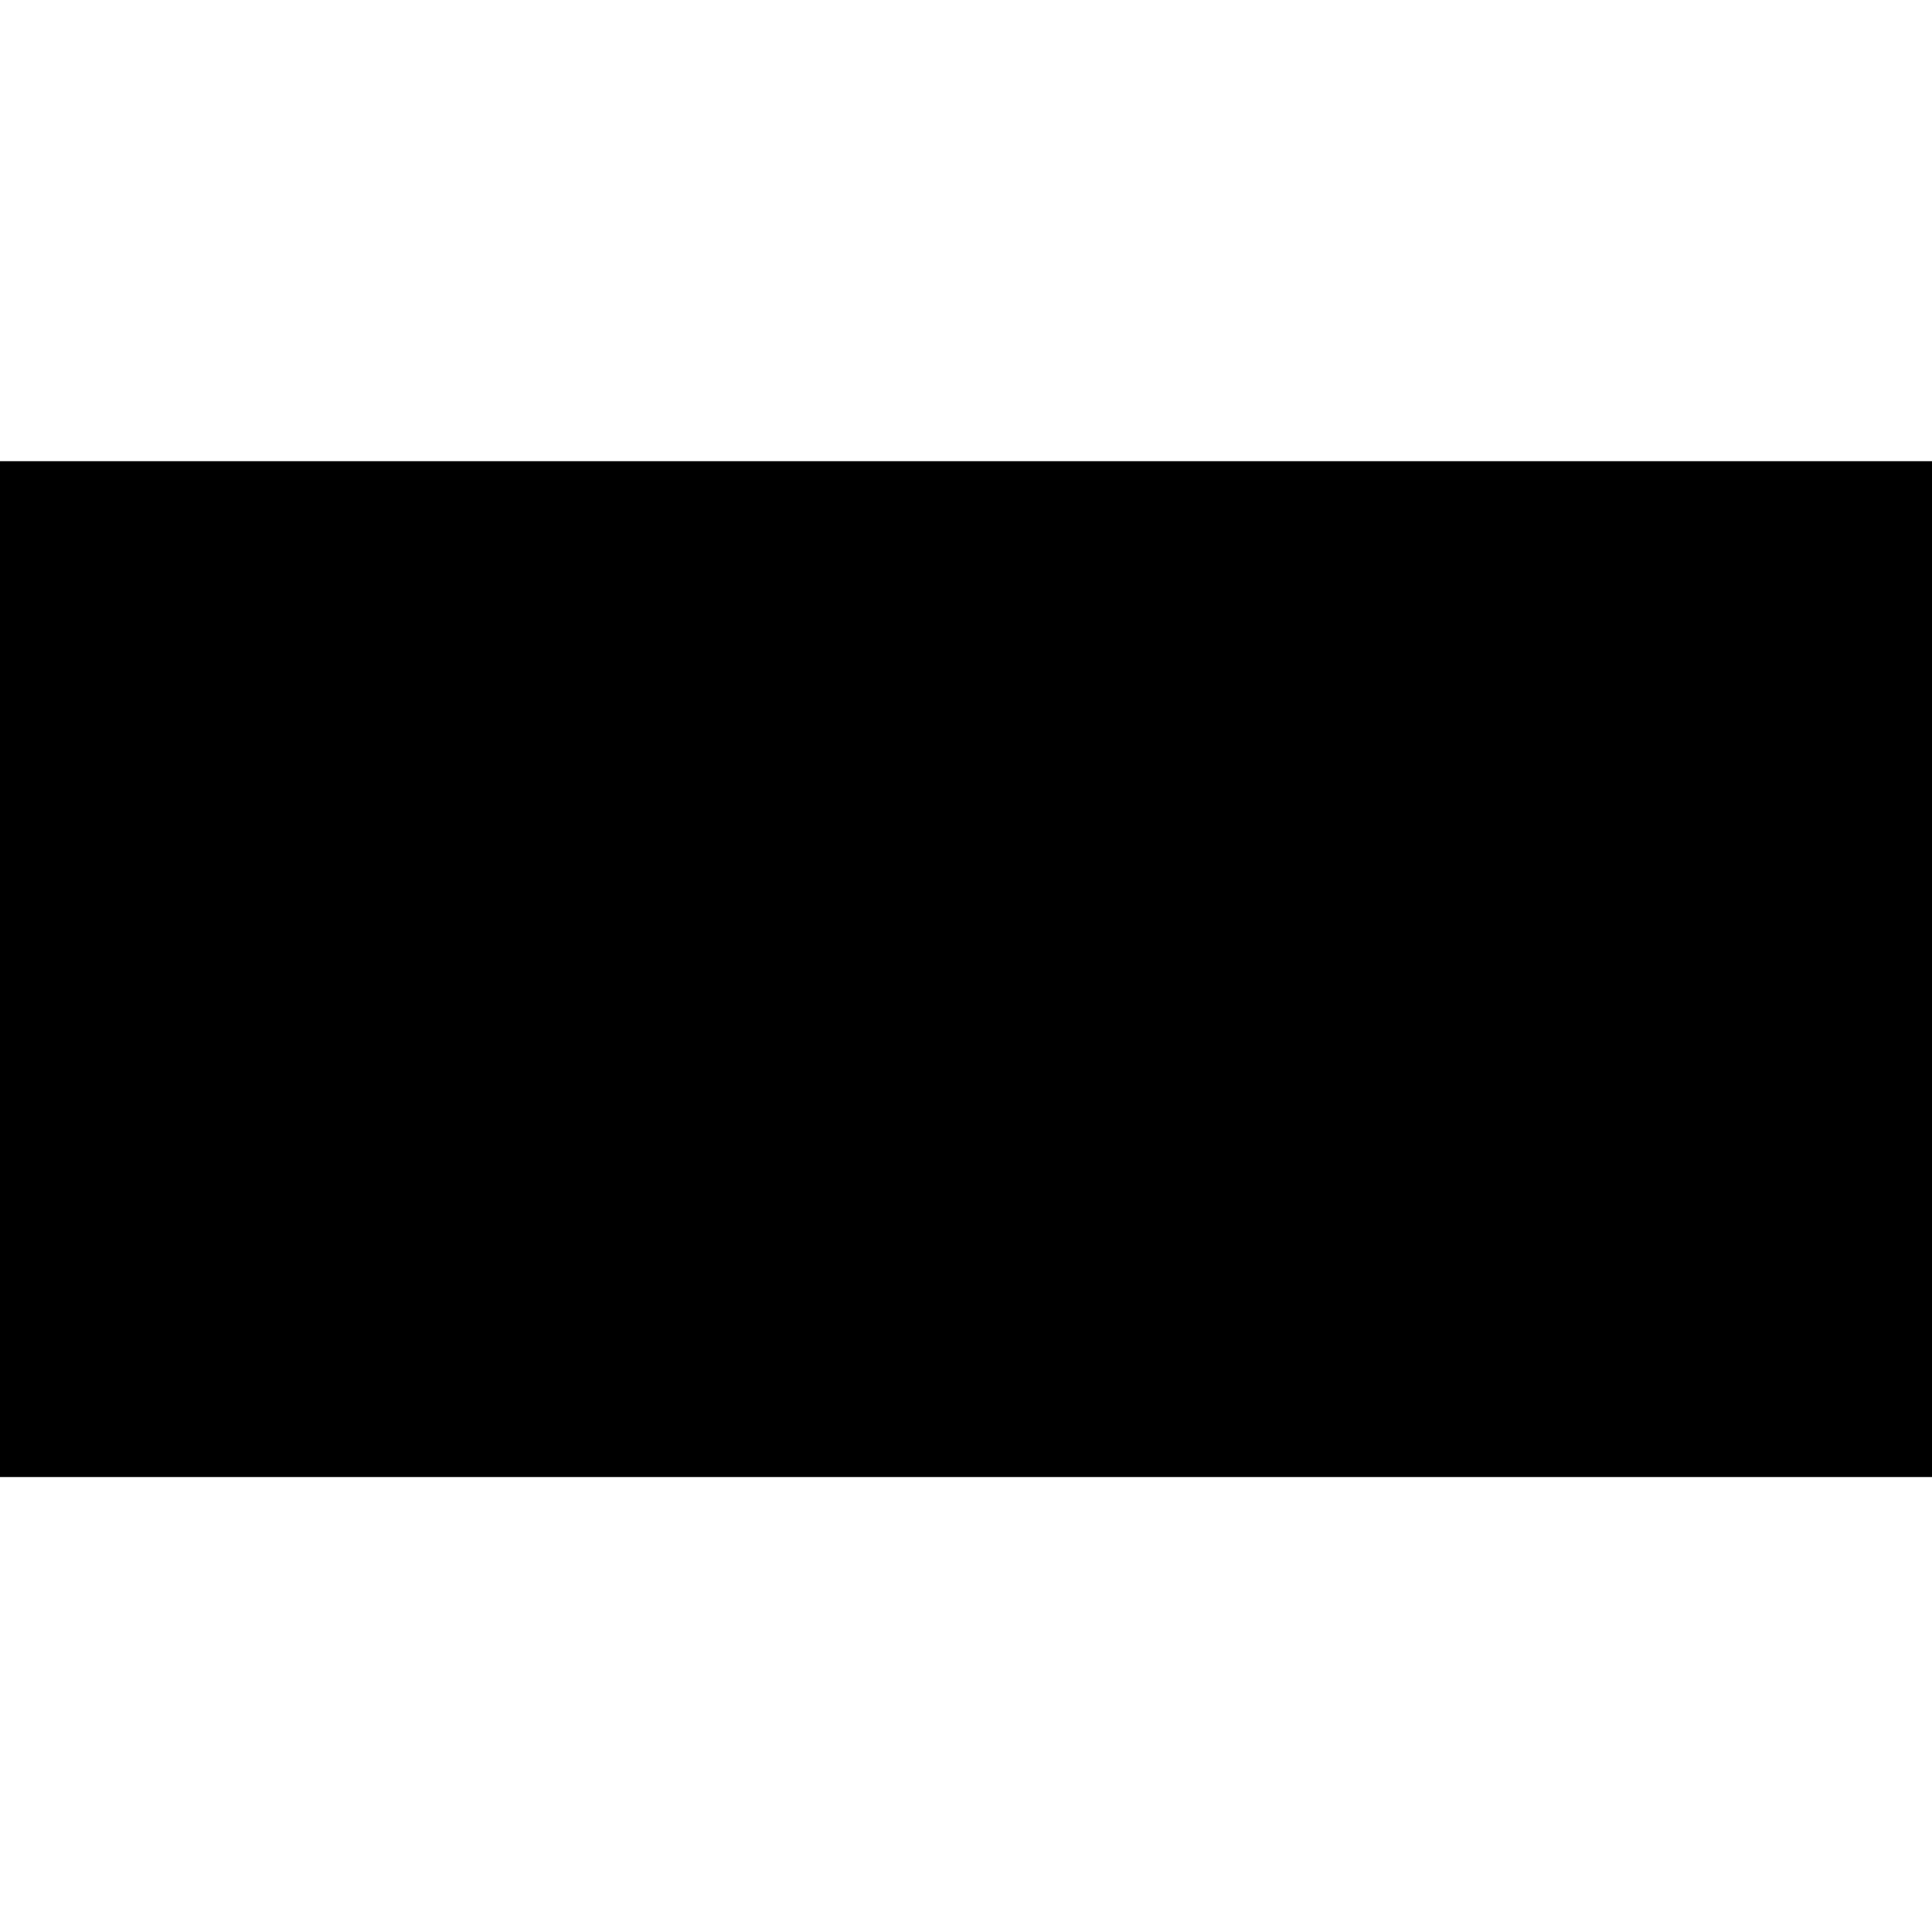
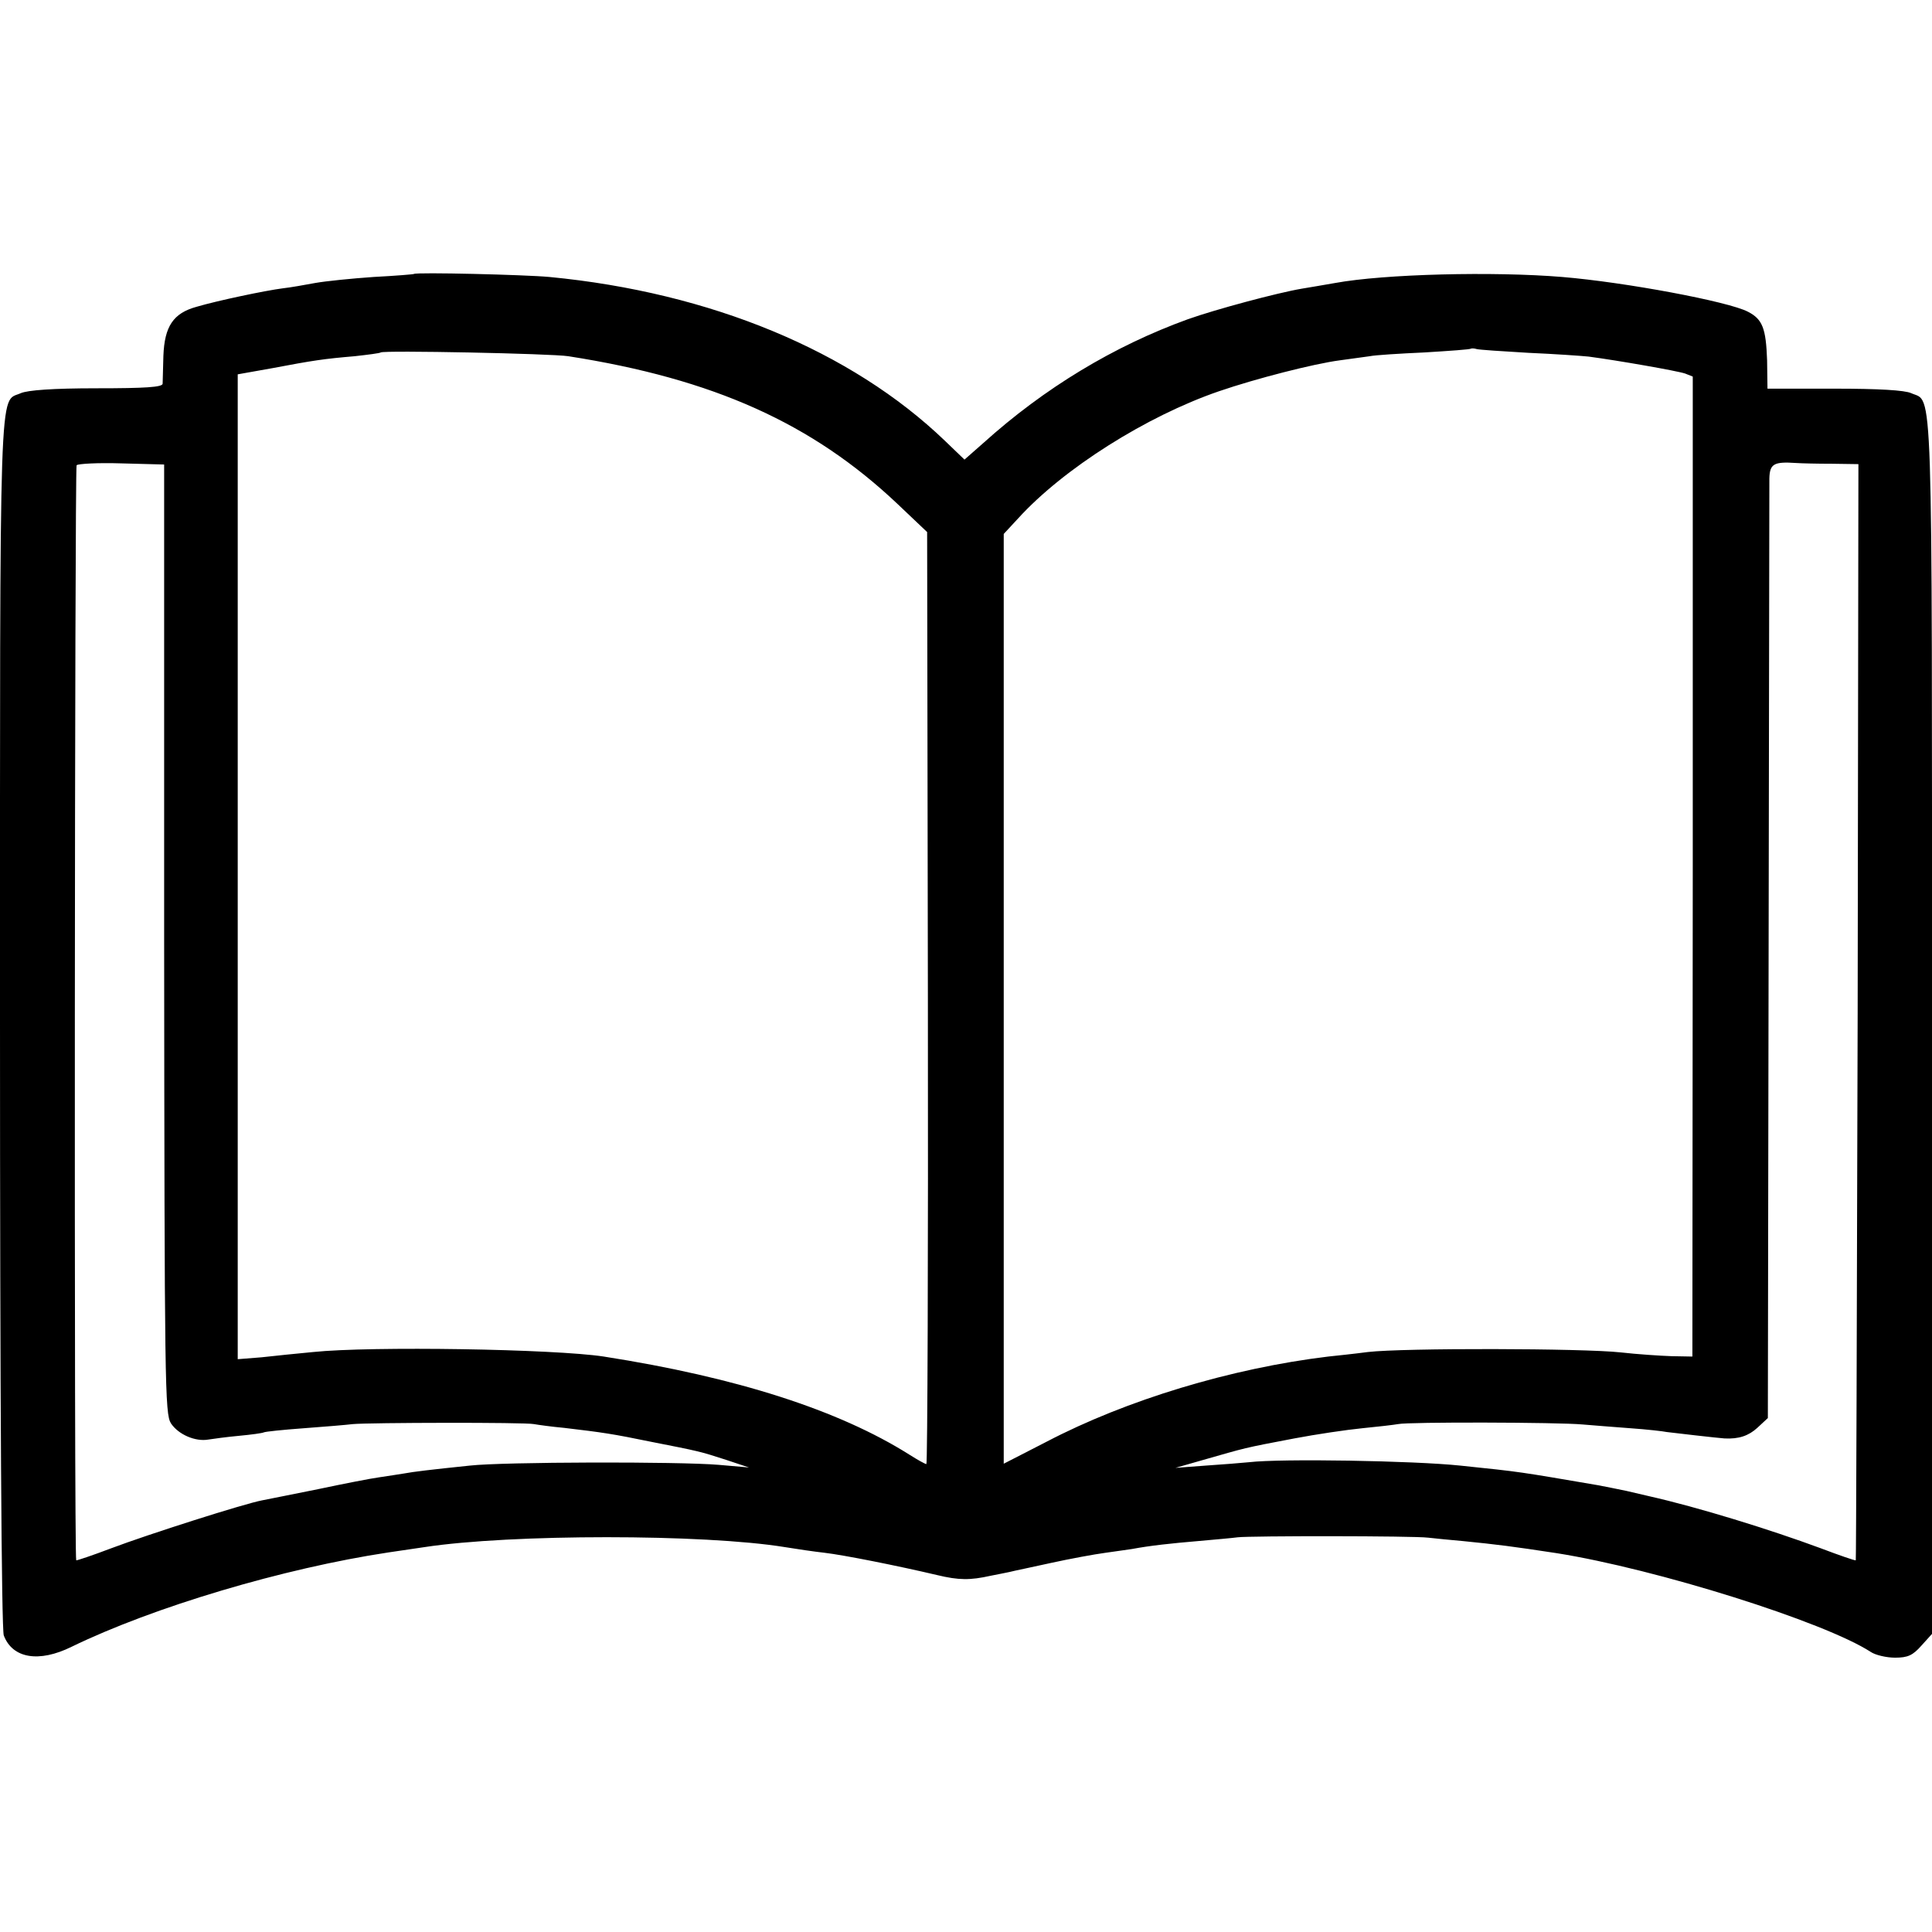
- <svg xmlns="http://www.w3.org/2000/svg" version="1.0" width="310pt" height="310pt" viewBox="0 0 310 310" preserveAspectRatio="xMidYMid meet">
-   <g transform="translate(0,310) scale(0.1,-0.1)" fill="#000000" stroke="none">
-     <path d="M0 1545 l0 -815 1550 0 1550 0 0 815 0 815 -1550 0 -1550 0 0 -815z" />
+ <svg xmlns="http://www.w3.org/2000/svg" version="1.0" width="512pt" height="512pt" viewBox="0 0 512 512" preserveAspectRatio="xMidYMid meet">
+   <g transform="translate(0,512) scale(0.1,-0.1)" fill="#000000" stroke="none">
+     <path d="M1097 4394 c-1 -1 -49 -5 -107 -8 -58 -4 -127 -11 -155 -16 -27 -5 -66 -12 -85 -14 -47 -6 -175 -33 -229 -49 -62 -17 -85 -52 -88 -130 -1 -34 -2 -68 -2 -74 -1 -9 -45 -12 -175 -12 -116 0 -183 -5 -201 -13 -58 -26 -55 75 -55 -1667 0 -992 4 -1609 10 -1625 23 -61 93 -73 180 -30 216 105 561 208 840 250 19 3 62 9 95 14 229 35 740 35 955 0 30 -5 78 -12 105 -15 51 -6 192 -34 298 -59 58 -14 88 -14 142 -2 17 3 39 8 50 10 11 3 61 13 110 24 50 11 115 23 145 27 30 4 62 9 70 10 48 9 104 15 175 21 44 4 91 8 105 10 33 4 466 4 505 -1 17 -2 58 -6 92 -9 90 -9 130 -14 248 -32 265 -42 710 -182 833 -262 12 -8 41 -15 64 -15 34 0 47 6 70 32 l28 31 0 1611 c0 1751 3 1651 -55 1677 -17 8 -87 12 -203 12 l-178 0 -1 75 c-3 85 -12 109 -51 129 -52 27 -324 78 -492 92 -182 15 -471 8 -602 -16 -29 -5 -69 -12 -88 -15 -65 -11 -229 -55 -302 -81 -196 -71 -380 -182 -542 -328 l-50 -44 -52 50 c-248 238 -621 393 -1048 434 -64 6 -353 13 -359 8z m2953 -209 c69 -3 141 -8 160 -10 76 -10 236 -38 256 -45 l20 -8 0 -1298 -1 -1299 -55 1 c-30 1 -91 5 -135 10 -100 11 -576 12 -670 1 -38 -5 -86 -10 -105 -12 -257 -31 -535 -115 -747 -226 l-113 -58 0 1232 0 1232 38 41 c120 132 340 271 532 337 99 34 252 73 320 82 30 4 66 9 80 11 14 3 79 7 145 10 66 4 122 8 123 10 2 1 9 1 15 -1 7 -2 68 -6 137 -10z m-2544 -9 c385 -60 647 -178 873 -392 l78 -74 2 -1235 c1 -679 -1 -1235 -4 -1235 -3 0 -23 11 -45 25 -187 118 -458 205 -810 260 -130 20 -616 28 -770 12 -41 -4 -103 -10 -137 -14 l-63 -5 0 1305 0 1305 90 16 c111 21 138 25 220 32 36 4 67 8 69 10 7 6 453 -3 497 -10z m-1071 -1544 c1 -1189 2 -1258 18 -1284 20 -30 65 -49 99 -43 13 2 49 7 82 10 32 3 61 7 65 9 3 2 51 7 106 11 55 4 114 9 130 11 43 4 456 5 480 0 11 -2 47 -7 80 -10 102 -12 129 -16 231 -37 127 -25 128 -25 199 -48 l60 -20 -80 7 c-106 9 -572 8 -660 -2 -106 -11 -148 -16 -175 -21 -14 -2 -43 -7 -65 -10 -22 -3 -94 -17 -160 -31 -66 -13 -133 -27 -150 -30 -48 -9 -302 -90 -400 -127 -50 -19 -92 -33 -93 -32 -6 5 -4 2893 1 2902 3 4 56 7 119 5 l113 -3 0 -1257z m4420 1259 l70 -1 -2 -1452 c-2 -798 -4 -1452 -5 -1453 -2 -1 -43 13 -93 32 -135 50 -326 109 -455 138 -8 2 -35 8 -60 14 -25 5 -58 12 -75 15 -211 36 -201 35 -365 52 -124 13 -475 19 -560 9 -19 -2 -71 -6 -115 -9 l-80 -6 70 20 c119 34 108 32 245 58 58 11 139 23 180 27 41 4 84 9 95 11 26 6 425 5 489 -1 26 -2 84 -7 127 -10 43 -3 87 -8 96 -10 15 -2 137 -16 153 -17 38 -2 64 7 87 28 l28 26 2 1226 c1 675 2 1244 2 1264 1 39 12 45 71 41 14 -1 57 -2 95 -2z" />
  </g>
</svg>
